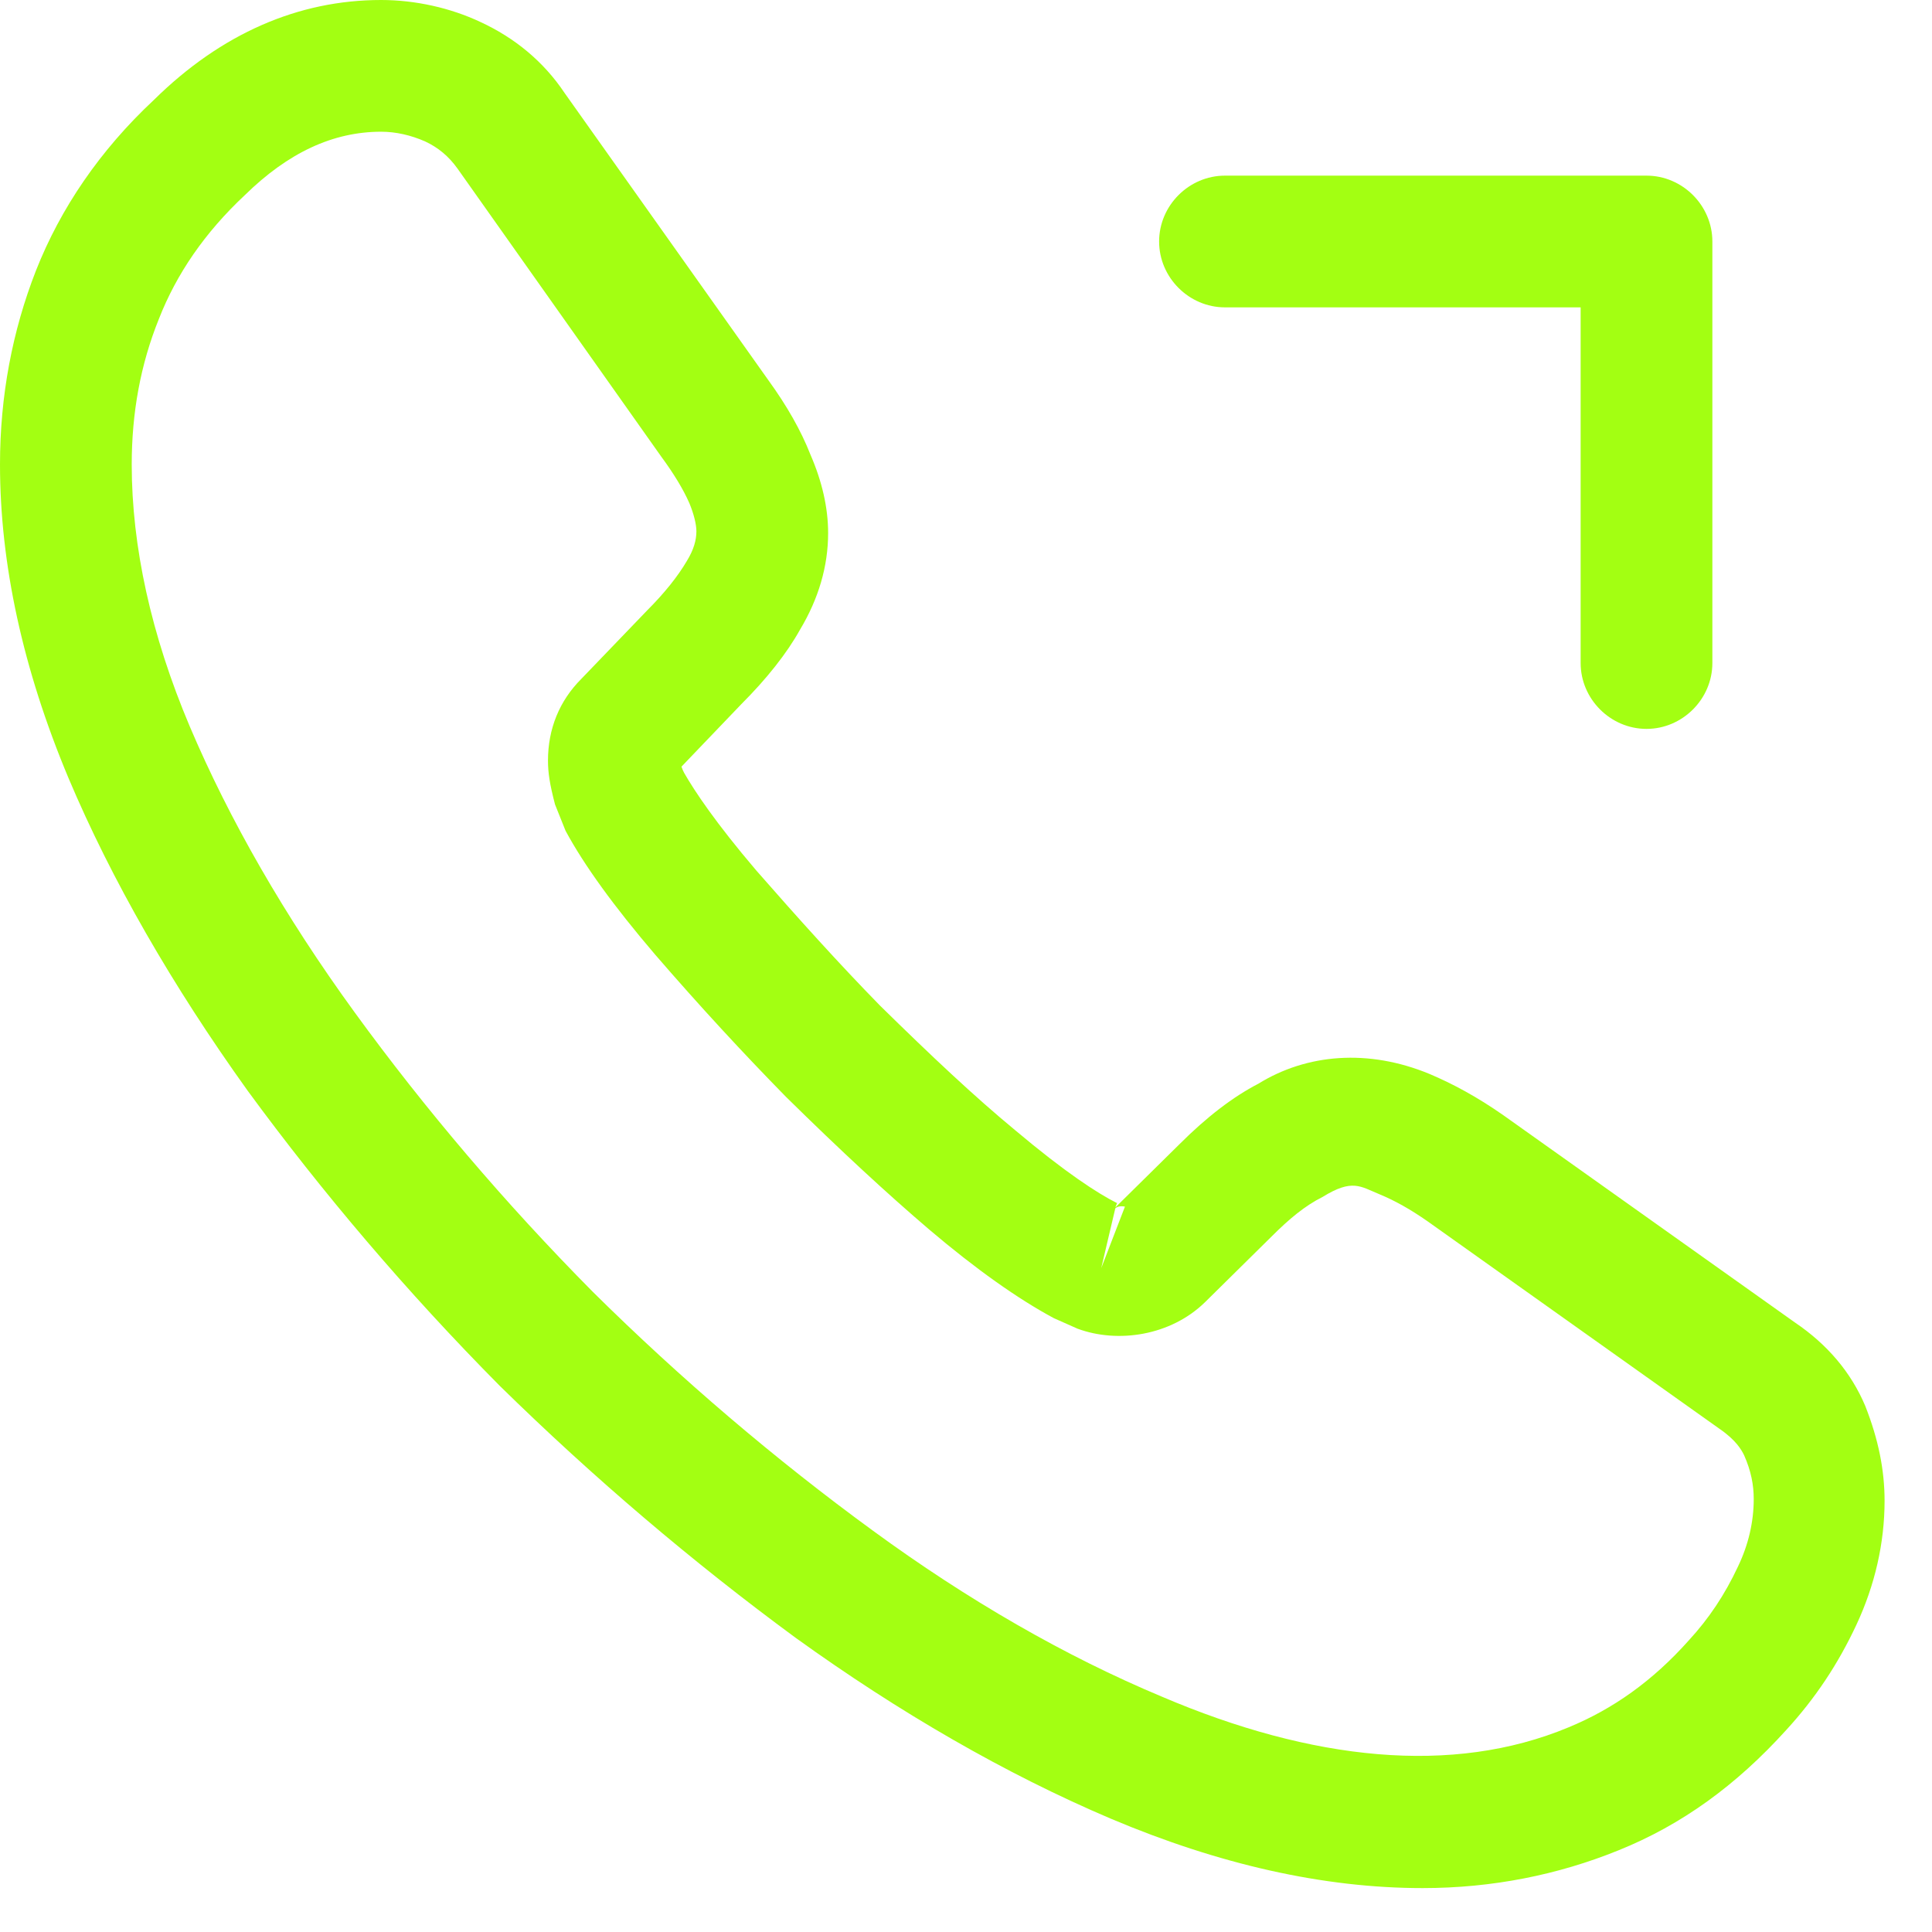
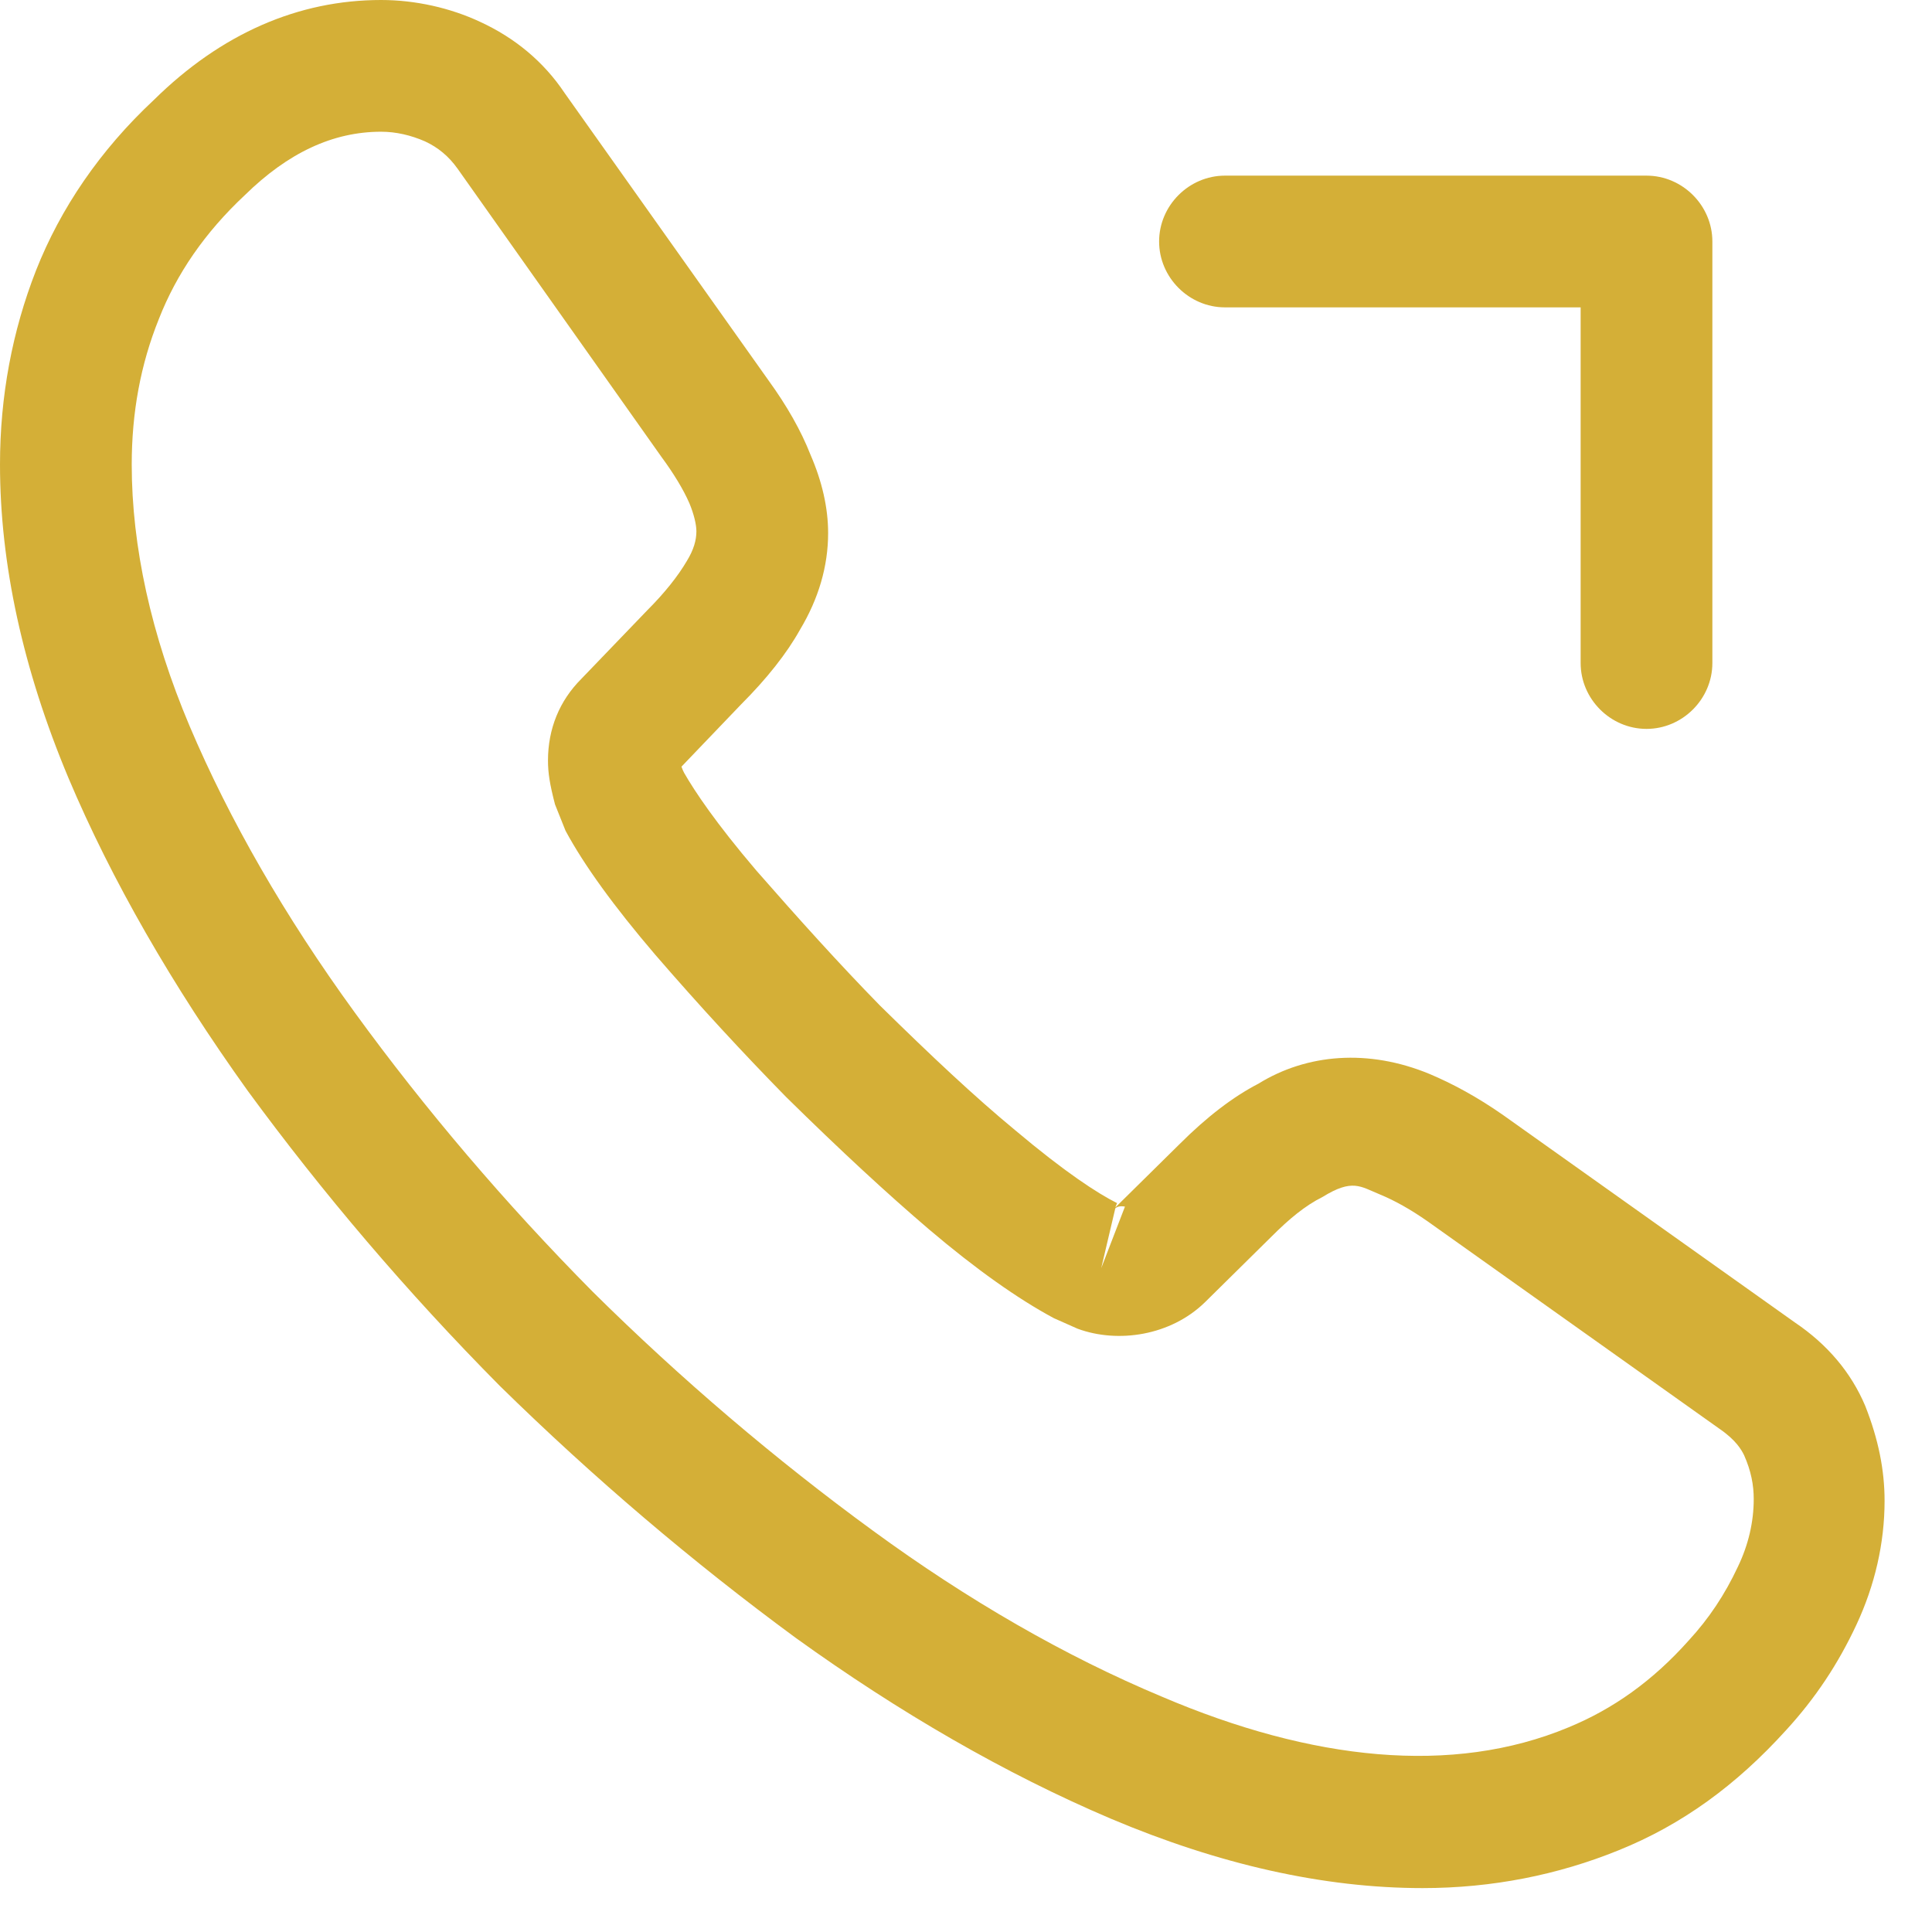
<svg xmlns="http://www.w3.org/2000/svg" width="22" height="22" viewBox="0 0 22 22" fill="none">
-   <path d="M16.2 21.5C15.07 21.5 13.88 21.23 12.65 20.71C11.45 20.2 10.24 19.5 9.06 18.65C7.89 17.79 6.76 16.83 5.69 15.78C4.63 14.71 3.67 13.58 2.82 12.42C1.96 11.22 1.27 10.02 0.78 8.86C0.26 7.62 0 6.42 0 5.29C0 4.51 0.14 3.77 0.41 3.08C0.69 2.37 1.14 1.71 1.75 1.14C2.52 0.38 3.4 0 4.34 0C4.73 0 5.13 0.09 5.47 0.25C5.86 0.43 6.19 0.7 6.43 1.06L8.75 4.33C8.96 4.62 9.12 4.9 9.23 5.18C9.36 5.48 9.43 5.78 9.43 6.07C9.43 6.45 9.32 6.82 9.11 7.17C8.96 7.44 8.73 7.73 8.44 8.02L7.76 8.73C7.77 8.76 7.78 8.78 7.79 8.8C7.91 9.01 8.15 9.37 8.61 9.91C9.1 10.47 9.56 10.98 10.02 11.45C10.61 12.03 11.1 12.49 11.56 12.87C12.13 13.35 12.5 13.59 12.72 13.7L12.7 13.75L13.43 13.03C13.74 12.72 14.04 12.49 14.33 12.34C14.88 12 15.58 11.94 16.28 12.23C16.54 12.34 16.82 12.49 17.12 12.7L20.44 15.06C20.81 15.31 21.08 15.63 21.24 16.01C21.39 16.39 21.46 16.74 21.46 17.09C21.46 17.57 21.35 18.05 21.14 18.5C20.93 18.95 20.67 19.34 20.34 19.7C19.77 20.33 19.15 20.78 18.43 21.07C17.74 21.35 16.99 21.5 16.2 21.5ZM4.34 1.5C3.79 1.5 3.28 1.74 2.79 2.22C2.33 2.65 2.01 3.12 1.81 3.63C1.6 4.15 1.5 4.7 1.5 5.29C1.5 6.22 1.72 7.23 2.16 8.27C2.61 9.33 3.24 10.43 4.04 11.53C4.84 12.63 5.75 13.7 6.75 14.71C7.75 15.7 8.83 16.62 9.94 17.43C11.02 18.22 12.13 18.86 13.23 19.32C14.94 20.05 16.54 20.22 17.86 19.67C18.37 19.46 18.82 19.14 19.23 18.68C19.46 18.43 19.64 18.16 19.79 17.84C19.91 17.59 19.97 17.33 19.97 17.07C19.97 16.91 19.94 16.75 19.86 16.57C19.83 16.51 19.77 16.4 19.58 16.27L16.26 13.91C16.06 13.77 15.88 13.67 15.71 13.6C15.49 13.51 15.4 13.42 15.06 13.63C14.86 13.73 14.68 13.88 14.48 14.08L13.72 14.83C13.33 15.21 12.73 15.3 12.27 15.13L12 15.01C11.59 14.79 11.11 14.45 10.58 14C10.1 13.59 9.58 13.11 8.95 12.49C8.46 11.99 7.97 11.46 7.46 10.87C6.99 10.32 6.65 9.85 6.44 9.46L6.32 9.16C6.26 8.93 6.24 8.8 6.24 8.66C6.24 8.3 6.37 7.98 6.62 7.73L7.37 6.95C7.57 6.75 7.72 6.56 7.82 6.39C7.9 6.26 7.93 6.15 7.93 6.05C7.93 5.97 7.9 5.85 7.85 5.73C7.78 5.57 7.67 5.39 7.53 5.2L5.21 1.92C5.11 1.78 4.99 1.68 4.84 1.61C4.68 1.54 4.51 1.5 4.34 1.5ZM12.7 13.76L12.54 14.44L12.81 13.74C12.76 13.73 12.72 13.74 12.7 13.76Z" fill="#A3FF12" />
-   <path d="M18.749 8.3C18.339 8.3 17.999 7.96 17.999 7.55V3.5H13.949C13.539 3.5 13.199 3.16 13.199 2.75C13.199 2.34 13.539 2 13.949 2H18.749C19.159 2 19.499 2.34 19.499 2.75V7.55C19.499 7.96 19.159 8.3 18.749 8.3Z" fill="#A3FF12" />
+   <path d="M16.2 21.5C15.07 21.5 13.88 21.23 12.65 20.71C11.45 20.2 10.24 19.5 9.06 18.65C7.89 17.79 6.76 16.83 5.69 15.78C4.63 14.71 3.67 13.58 2.82 12.42C1.96 11.22 1.27 10.02 0.78 8.86C0.26 7.62 0 6.42 0 5.29C0 4.51 0.14 3.77 0.41 3.08C0.69 2.37 1.14 1.71 1.75 1.14C2.52 0.38 3.4 0 4.34 0C4.73 0 5.13 0.09 5.47 0.25C5.86 0.43 6.19 0.7 6.43 1.06L8.75 4.33C8.96 4.62 9.12 4.9 9.23 5.18C9.36 5.48 9.43 5.78 9.43 6.07C9.43 6.45 9.32 6.82 9.11 7.17C8.96 7.44 8.73 7.73 8.44 8.02L7.76 8.73C7.77 8.76 7.78 8.78 7.79 8.8C7.91 9.01 8.15 9.37 8.61 9.91C9.1 10.47 9.56 10.98 10.02 11.45C10.61 12.03 11.1 12.49 11.56 12.87C12.13 13.35 12.5 13.59 12.72 13.7L12.7 13.75L13.43 13.03C13.74 12.72 14.04 12.49 14.33 12.34C14.88 12 15.58 11.94 16.28 12.23C16.54 12.34 16.82 12.49 17.12 12.7L20.44 15.06C20.81 15.31 21.08 15.63 21.24 16.01C21.39 16.39 21.46 16.74 21.46 17.09C21.46 17.57 21.35 18.05 21.14 18.5C20.93 18.95 20.67 19.34 20.34 19.7C19.77 20.33 19.15 20.78 18.43 21.07C17.74 21.35 16.99 21.5 16.2 21.5ZM4.34 1.5C3.79 1.5 3.28 1.74 2.79 2.22C2.33 2.65 2.01 3.12 1.81 3.63C1.6 4.15 1.5 4.7 1.5 5.29C1.5 6.22 1.72 7.23 2.16 8.27C2.61 9.33 3.24 10.43 4.04 11.53C4.84 12.63 5.75 13.7 6.75 14.71C7.75 15.7 8.83 16.62 9.94 17.43C11.02 18.22 12.13 18.86 13.23 19.32C14.94 20.05 16.54 20.22 17.86 19.67C18.37 19.46 18.82 19.14 19.23 18.68C19.46 18.43 19.64 18.16 19.79 17.84C19.91 17.59 19.97 17.33 19.97 17.07C19.97 16.91 19.94 16.75 19.86 16.57C19.83 16.51 19.77 16.4 19.58 16.27L16.26 13.91C16.06 13.77 15.88 13.67 15.71 13.6C15.49 13.51 15.4 13.42 15.06 13.63C14.86 13.73 14.68 13.88 14.48 14.08L13.72 14.83C13.33 15.21 12.73 15.3 12.27 15.13L12 15.01C11.59 14.79 11.11 14.45 10.58 14C10.1 13.59 9.58 13.11 8.95 12.49C8.46 11.99 7.97 11.46 7.46 10.87C6.99 10.32 6.65 9.85 6.44 9.46L6.32 9.16C6.26 8.93 6.24 8.8 6.24 8.66C6.24 8.3 6.37 7.98 6.62 7.73L7.37 6.95C7.57 6.75 7.72 6.56 7.82 6.39C7.9 6.26 7.93 6.15 7.93 6.05C7.93 5.97 7.9 5.85 7.85 5.73C7.78 5.57 7.67 5.39 7.53 5.2L5.21 1.92C5.11 1.78 4.99 1.68 4.84 1.61C4.68 1.54 4.51 1.5 4.34 1.5ZM12.7 13.76L12.54 14.44L12.81 13.74C12.76 13.73 12.72 13.74 12.7 13.76Z" fill="#d4af37" />
+   <path d="M18.749 8.3C18.339 8.3 17.999 7.96 17.999 7.55V3.5H13.949C13.539 3.5 13.199 3.16 13.199 2.75C13.199 2.34 13.539 2 13.949 2H18.749C19.159 2 19.499 2.34 19.499 2.75V7.55C19.499 7.96 19.159 8.3 18.749 8.3Z" fill="#d4af37" />
</svg>
